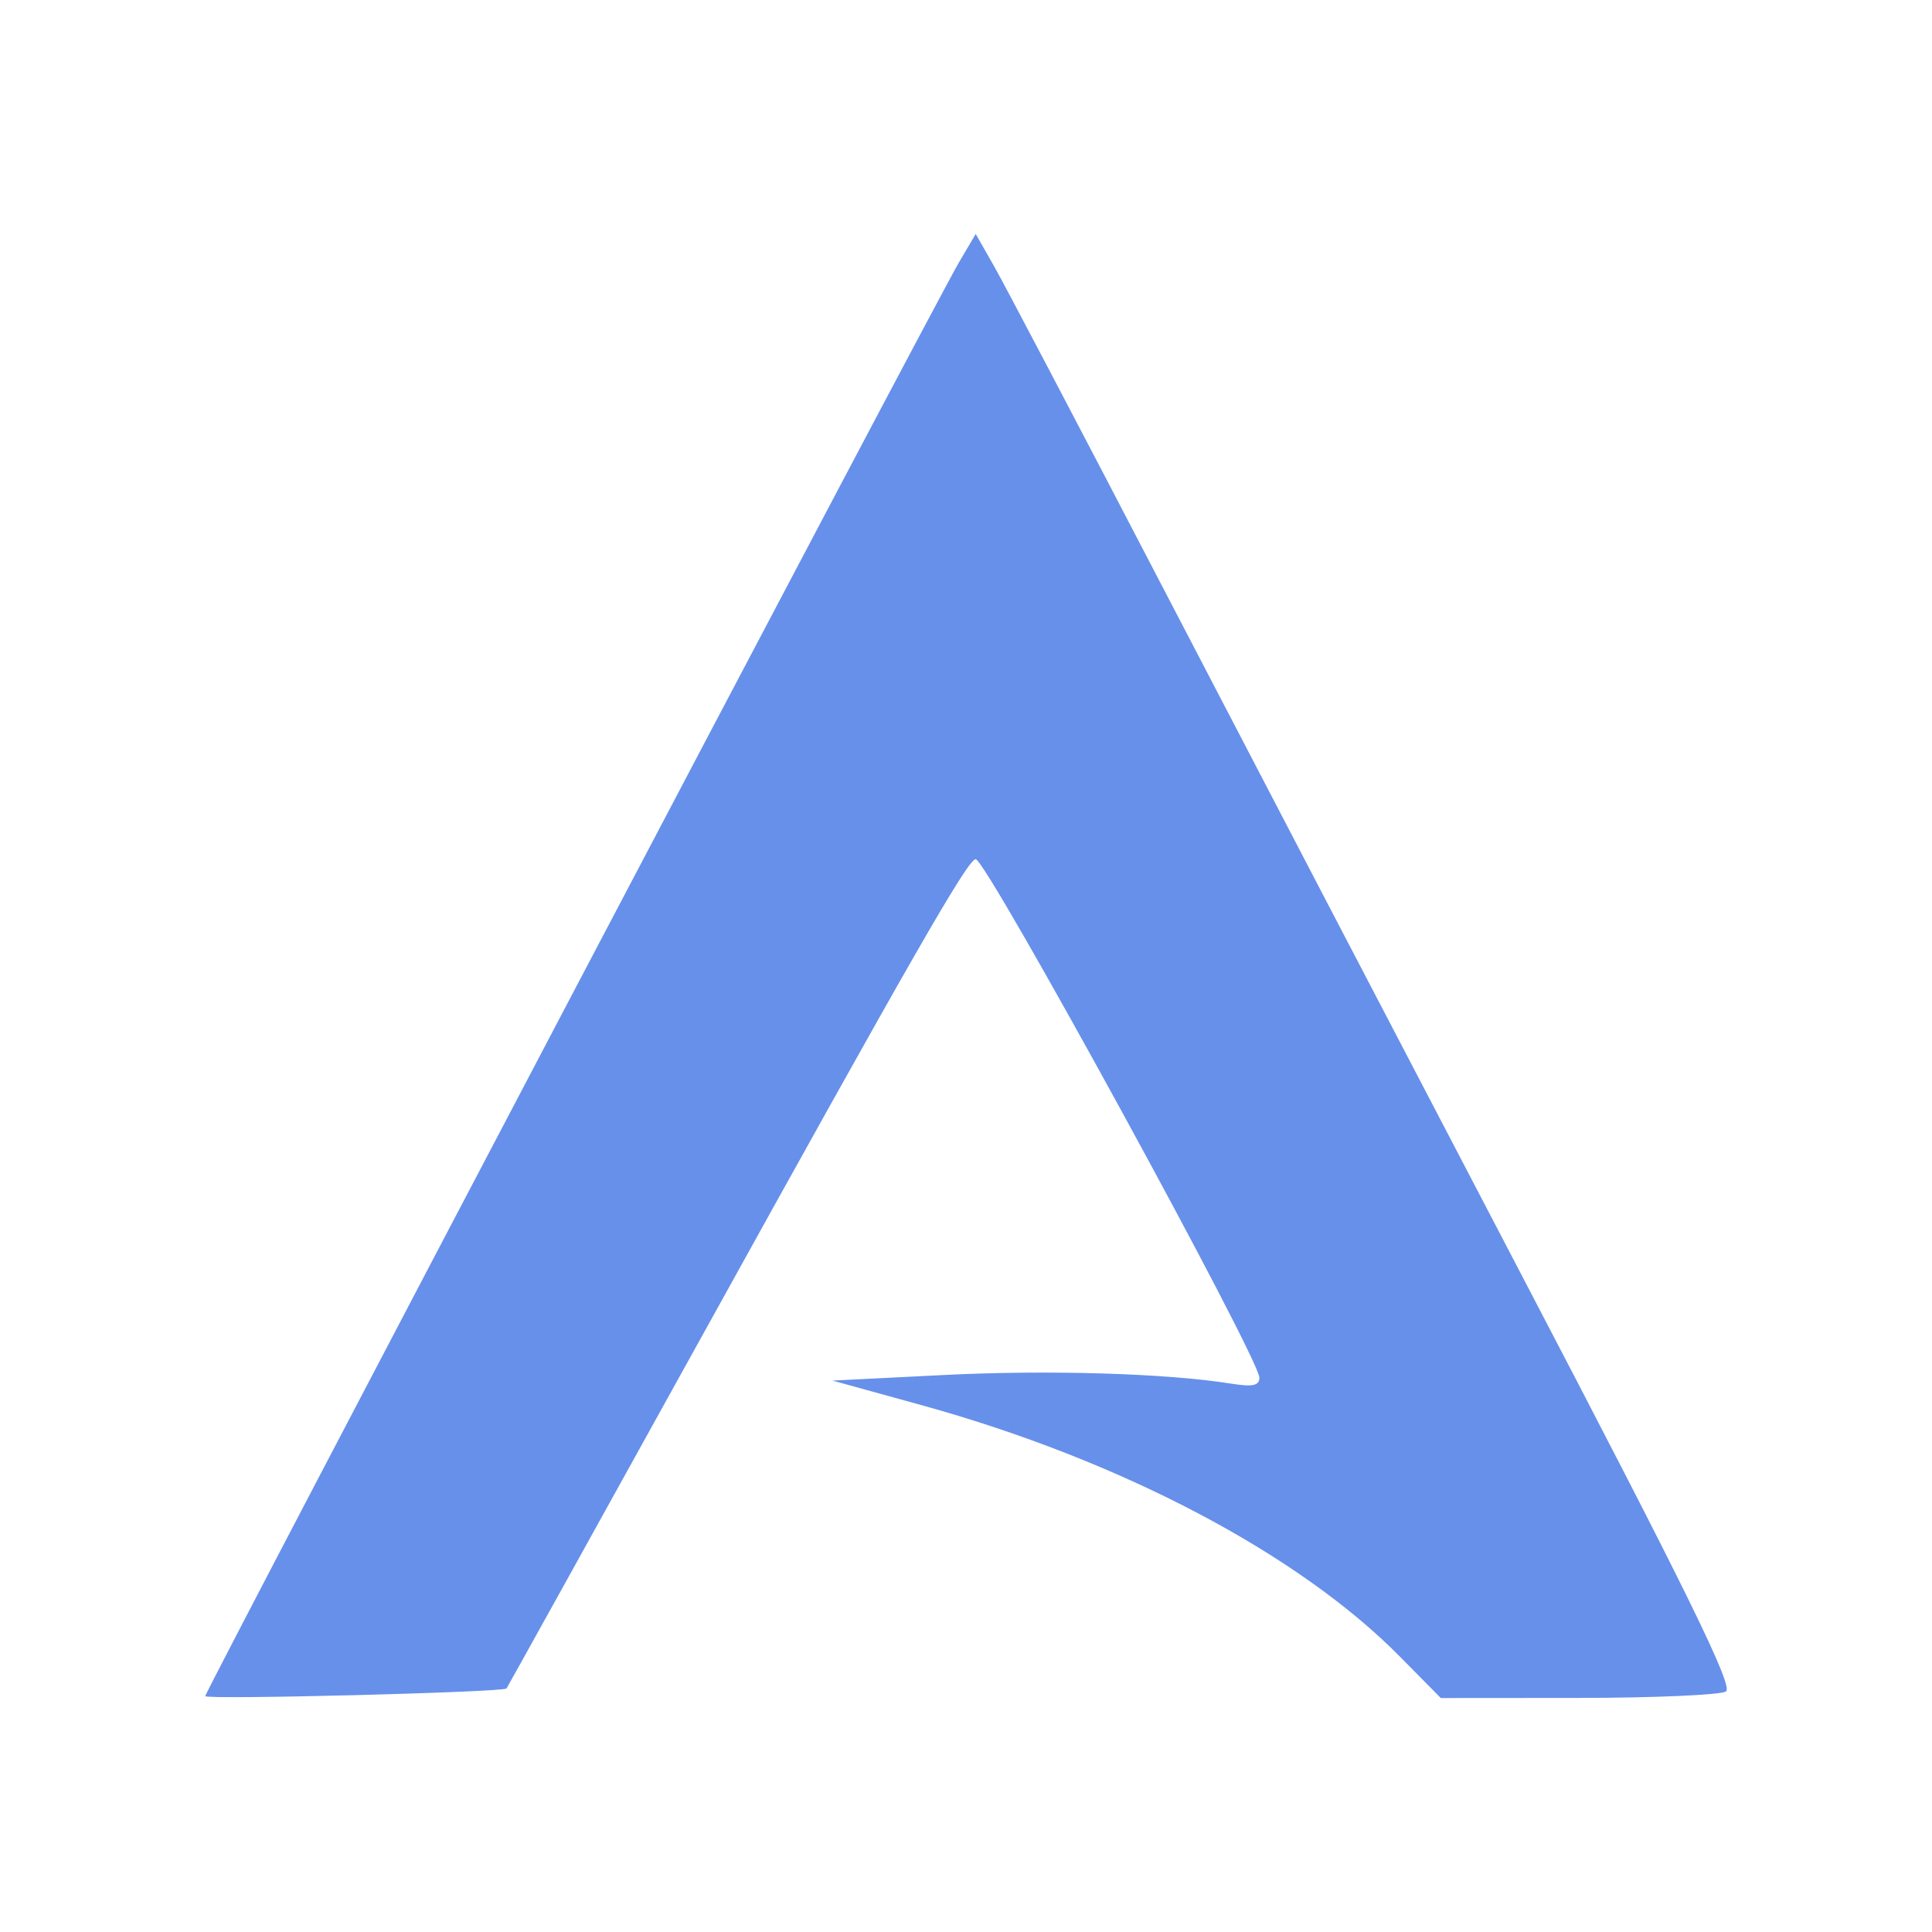
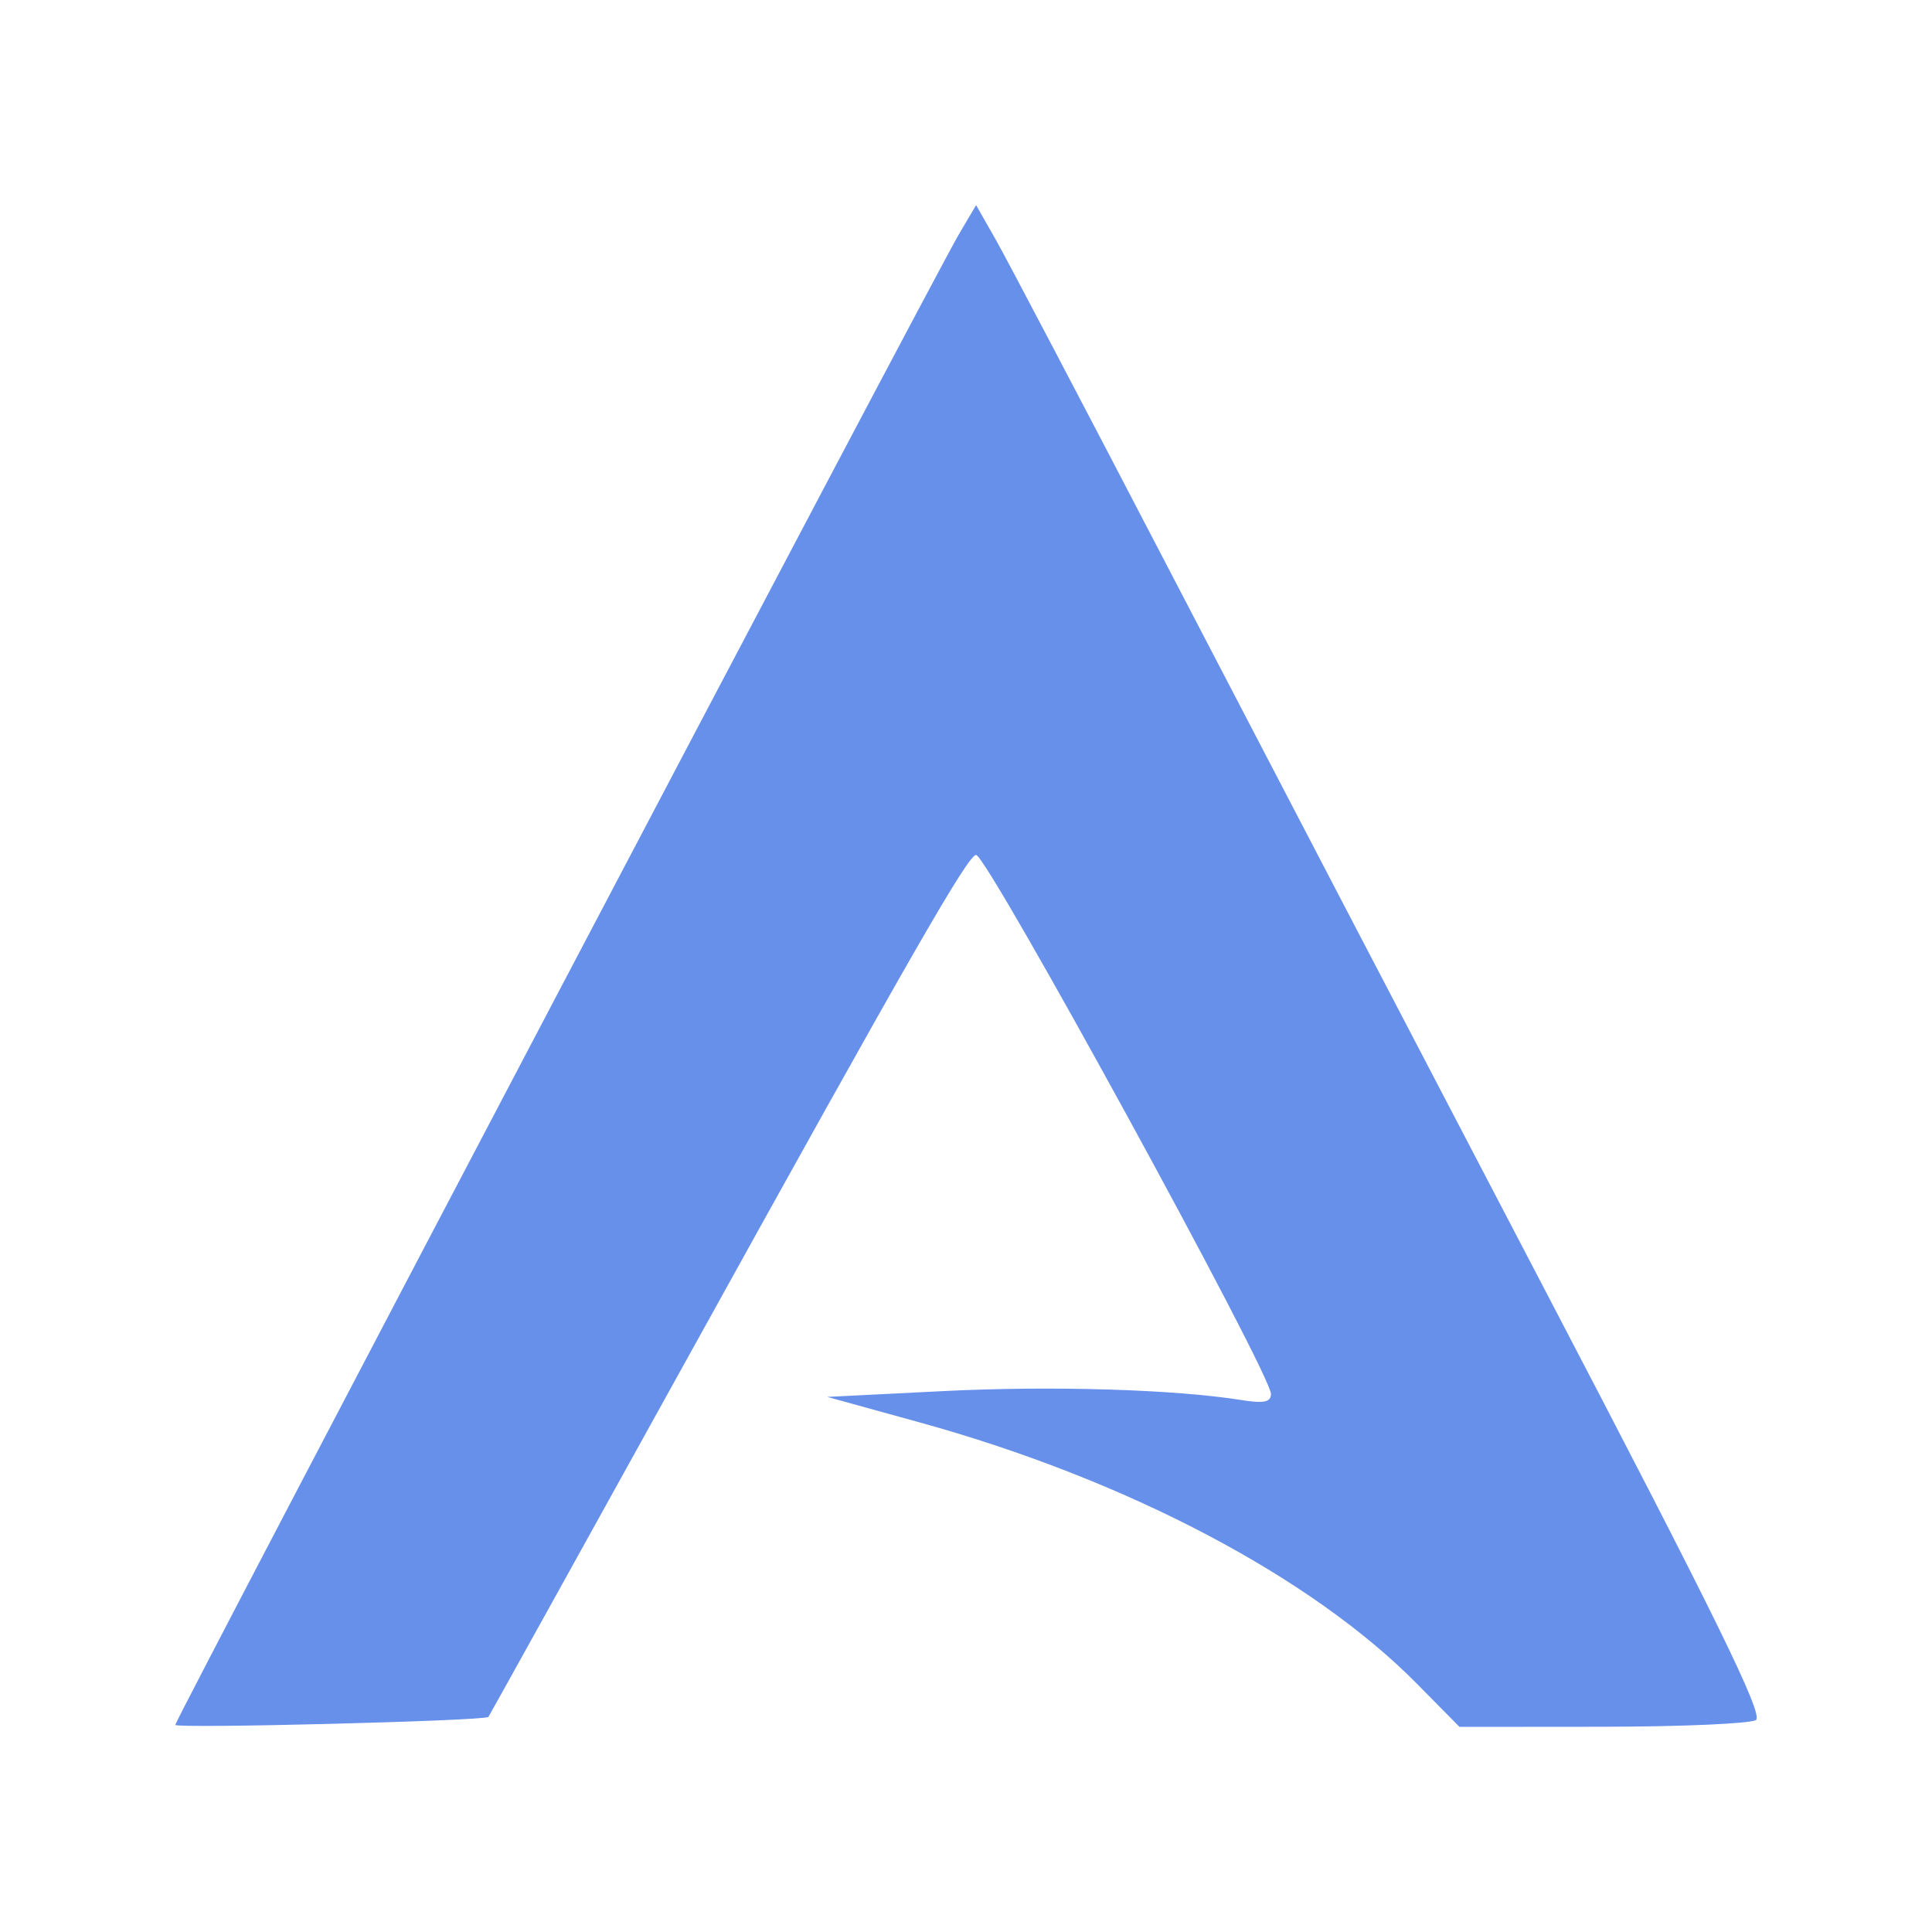
- <svg xmlns="http://www.w3.org/2000/svg" xmlns:ns1="http://www.openswatchbook.org/uri/2009/osb" version="1.1" id="svg2" width="200" height="200" viewBox="0 0 200 200">
+ <svg xmlns="http://www.w3.org/2000/svg" xmlns:ns1="http://www.openswatchbook.org/uri/2009/osb" version="1.1" id="svg2" width="300" height="300" viewBox="0 0 300 300">
  <defs id="defs6">
    <linearGradient id="linearGradient2351" ns1:paint="solid">
      <stop style="stop-color:#376ee5;stop-opacity:1;" offset="0" id="stop2349" />
    </linearGradient>
  </defs>
-   <path style="fill:#6790eb;fill-opacity:1;stroke-width:0.768" d="m 21.245,175.583 c 0,-0.52 75.482,-144.105 78.012,-148.398 l 1.748,-2.966 1.909,3.35 c 1.05,1.843 8.746,16.491 17.102,32.553 8.356,16.062 25.205,48.354 37.443,71.762 17.172,32.846 22.014,42.709 21.213,43.216 -0.571,0.362 -7.447,0.663 -15.281,0.669 l -14.243,0.011 -4.2,-4.259 C 134.409,160.836 115.99,151.148 95.405,145.464 l -9.222,-2.546 11.527,-0.578 c 10.829,-0.543 23.045,-0.177 29.724,0.891 2.232,0.357 2.937,0.211 2.937,-0.61 0,-2.027 -28.258,-53.68 -29.367,-53.68 -0.808,0 -6.513,9.944 -28.657,49.952 -10.879,19.654 -19.839,35.808 -19.913,35.897 -0.328,0.398 -31.19,1.182 -31.19,0.793 z" id="path4559-6-7-5" />
+   <path style="fill:#6790eb;fill-opacity:1;stroke-width:1.198" d="m 27.214,267.841 c 0,-0.811 117.684,-224.673 121.629,-231.367 l 2.725,-4.624 2.977,5.223 c 1.637,2.873 13.636,25.712 26.663,50.753 13.027,25.042 39.297,75.389 58.376,111.883 26.773,51.21 34.321,66.587 33.073,67.378 -0.89,0.564 -11.611,1.033 -23.824,1.043 l -22.207,0.018 -6.549,-6.641 c -16.43,-16.66 -45.147,-31.764 -77.241,-40.626 l -14.378,-3.97 17.972,-0.901 c 16.884,-0.847 35.93,-0.276 46.343,1.389 3.481,0.557 4.579,0.329 4.579,-0.951 0,-3.16 -44.057,-83.693 -45.785,-83.693 -1.26,0 -10.154,15.503 -44.68,77.88 -16.961,30.643 -30.931,55.828 -31.046,55.967 -0.511,0.62 -48.628,1.843 -48.628,1.236 z" id="path4559-6-7-5" />
</svg>
